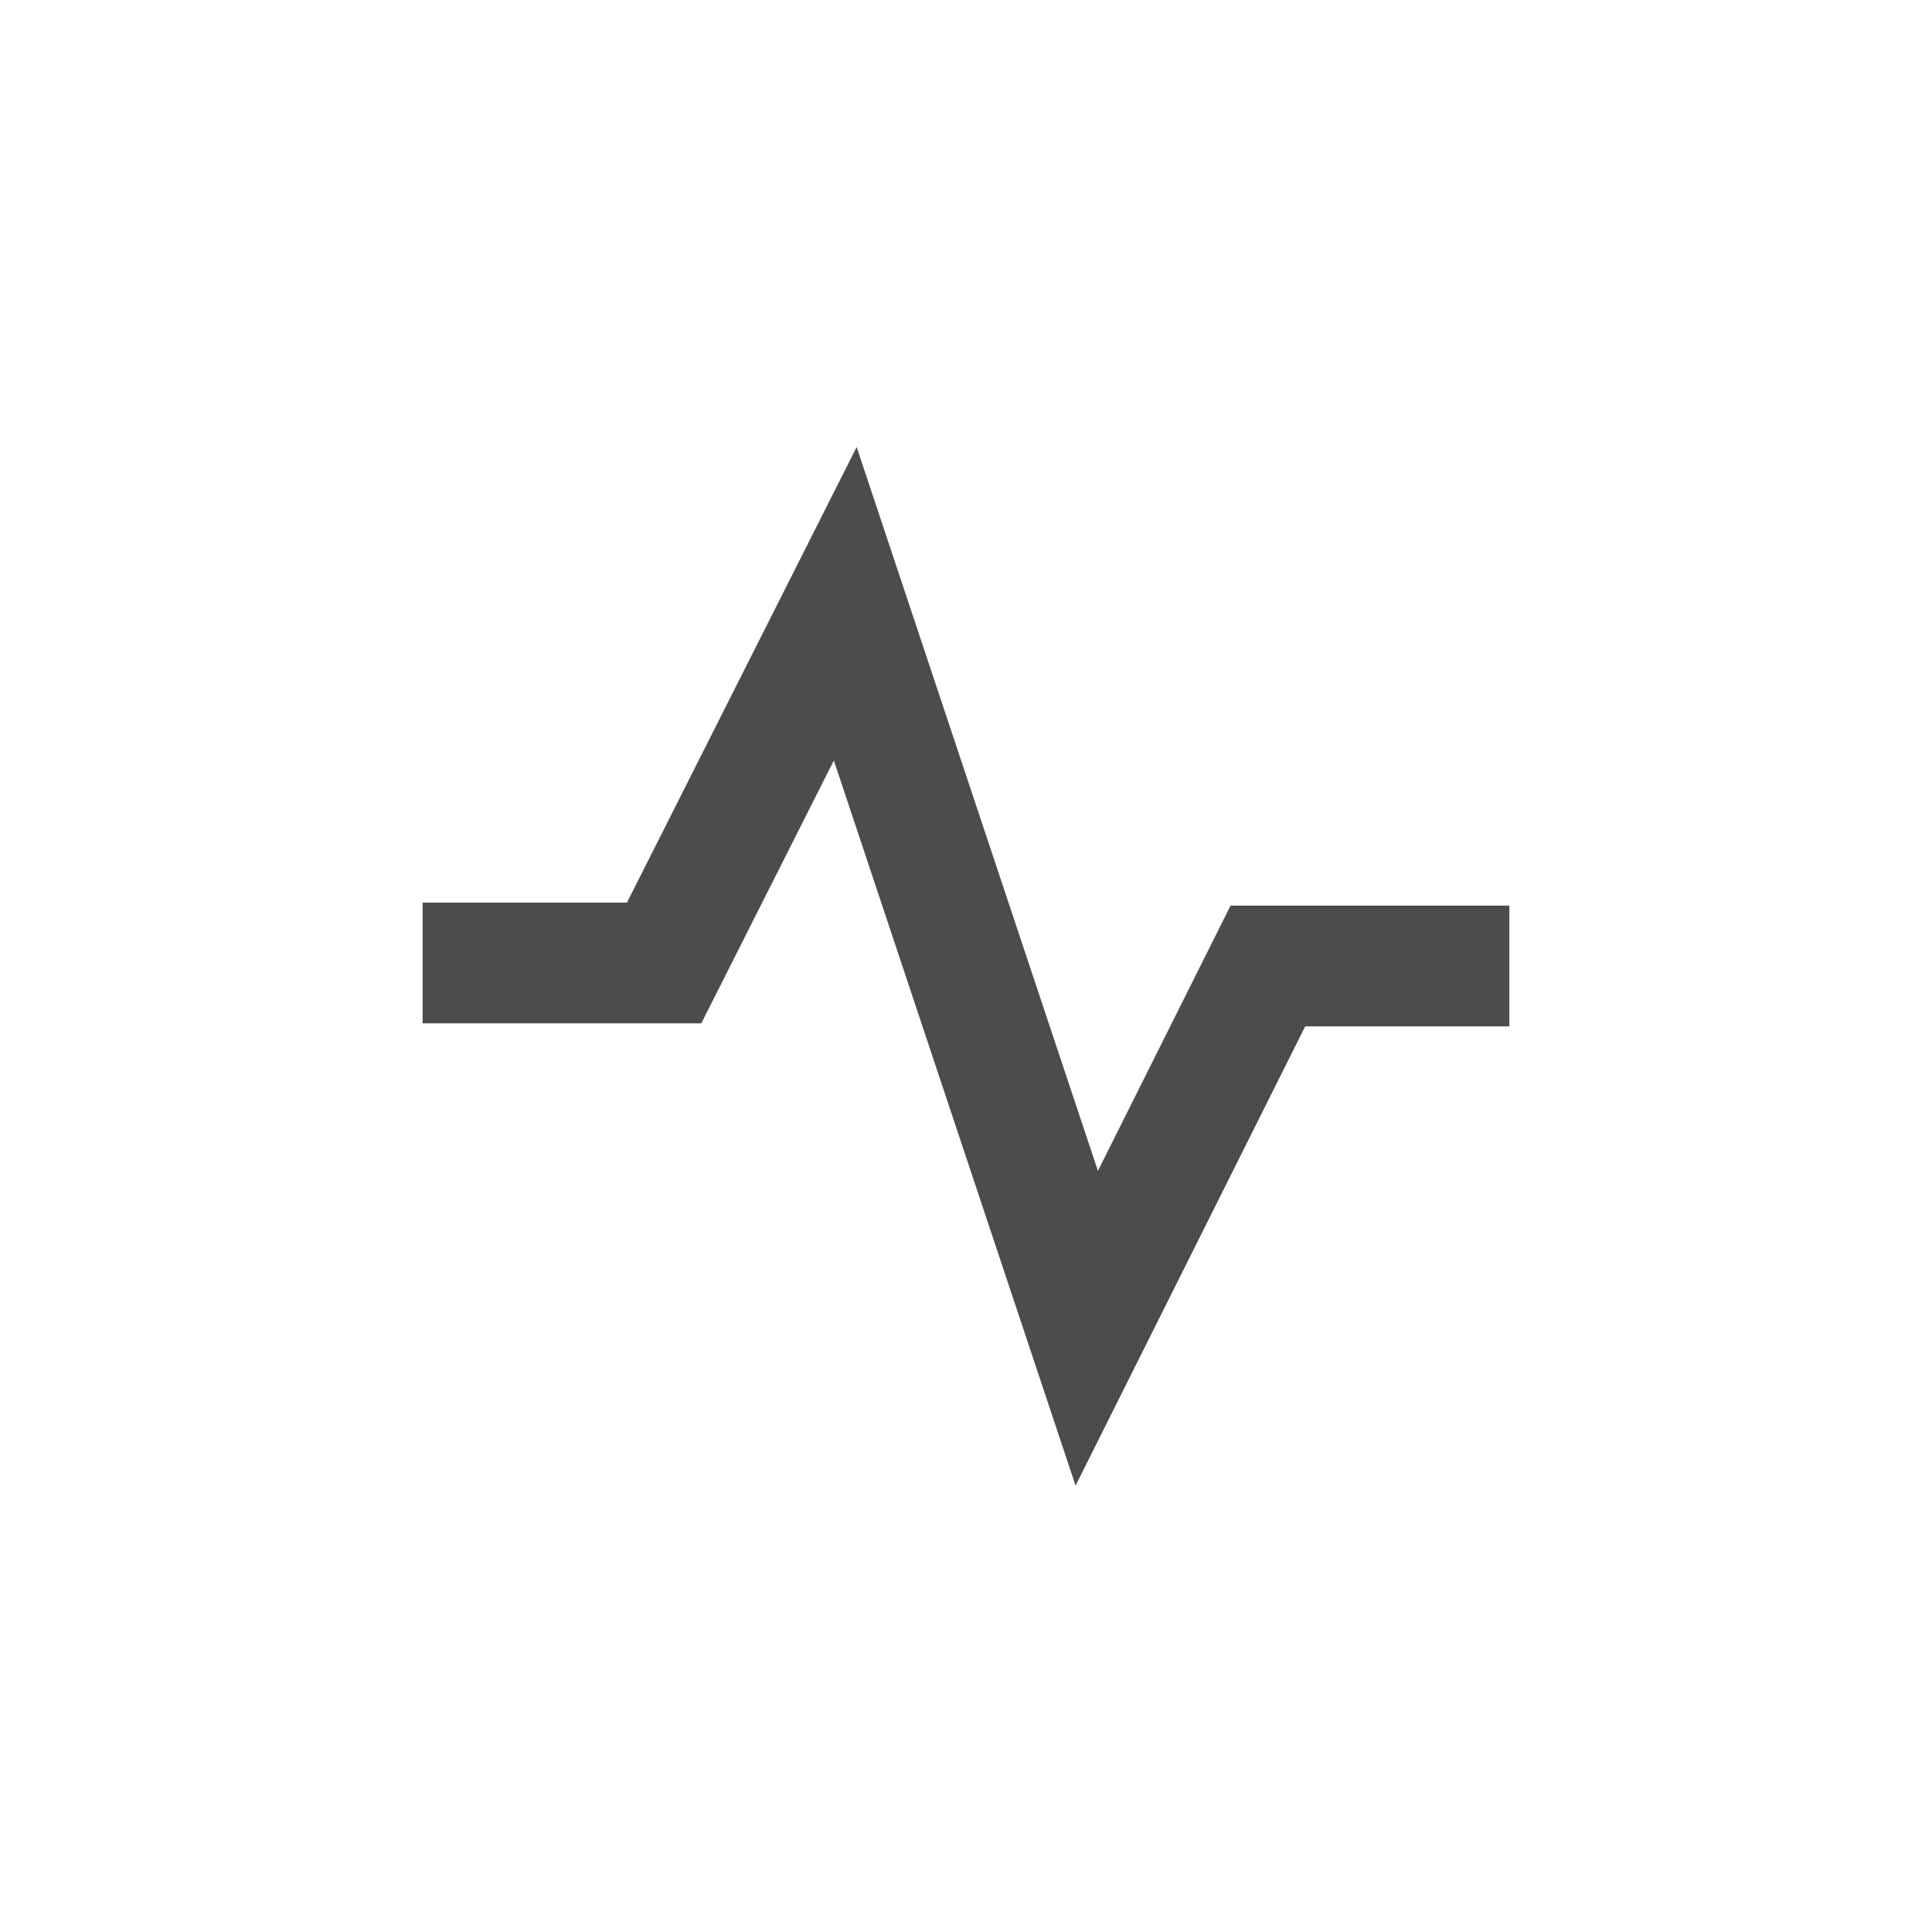
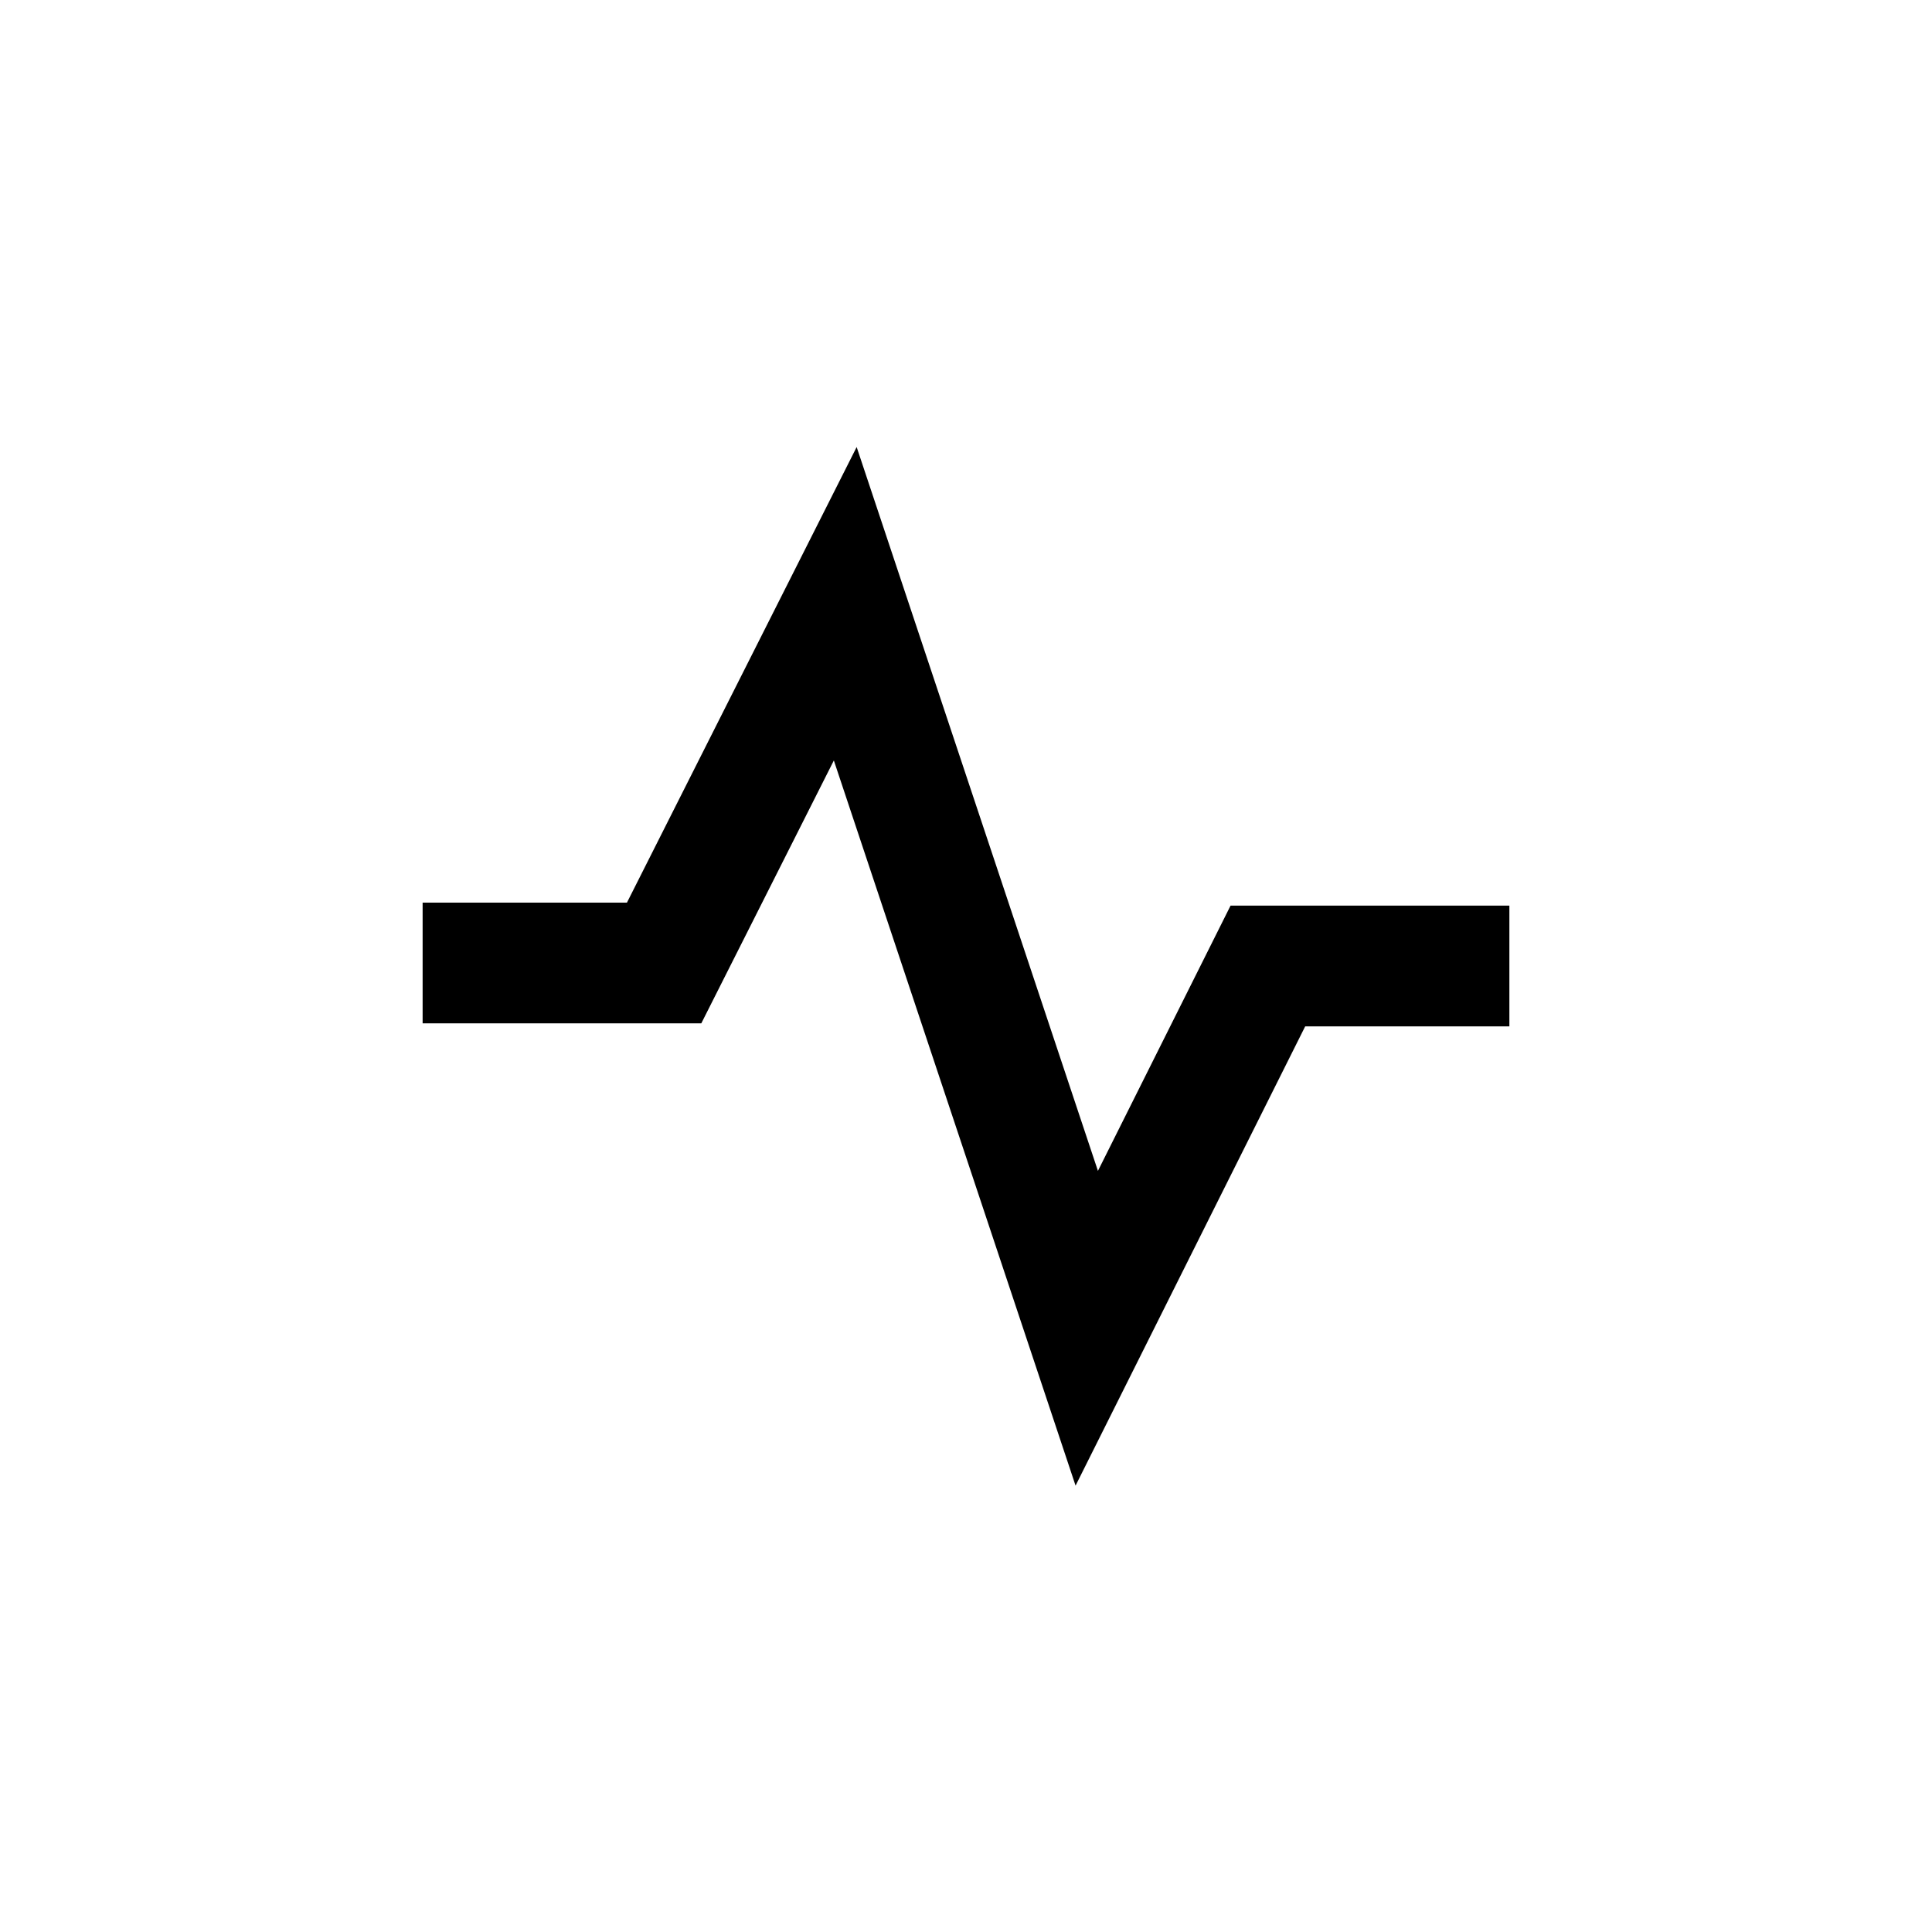
<svg xmlns="http://www.w3.org/2000/svg" width="32px" height="32px" viewBox="0 0 32 32" version="1.1">
  <g id="Icons" stroke="none" stroke-width="1" fill="none" fill-rule="evenodd">
-     <g id="Icons/32/Products/health-dashboard/default" stroke="#4C4C4C" stroke-width="2">
+     <g id="Icons/32/Products/health-dashboard/default" stroke="currentColor" stroke-width="2">
      <polyline id="Path-5" transform="translate(16, 16) scale(-1, 1) translate(-16, -16) " points="7 16 11 16 14 22 18 10 21 15.95 25 15.95" />
    </g>
  </g>
</svg>
